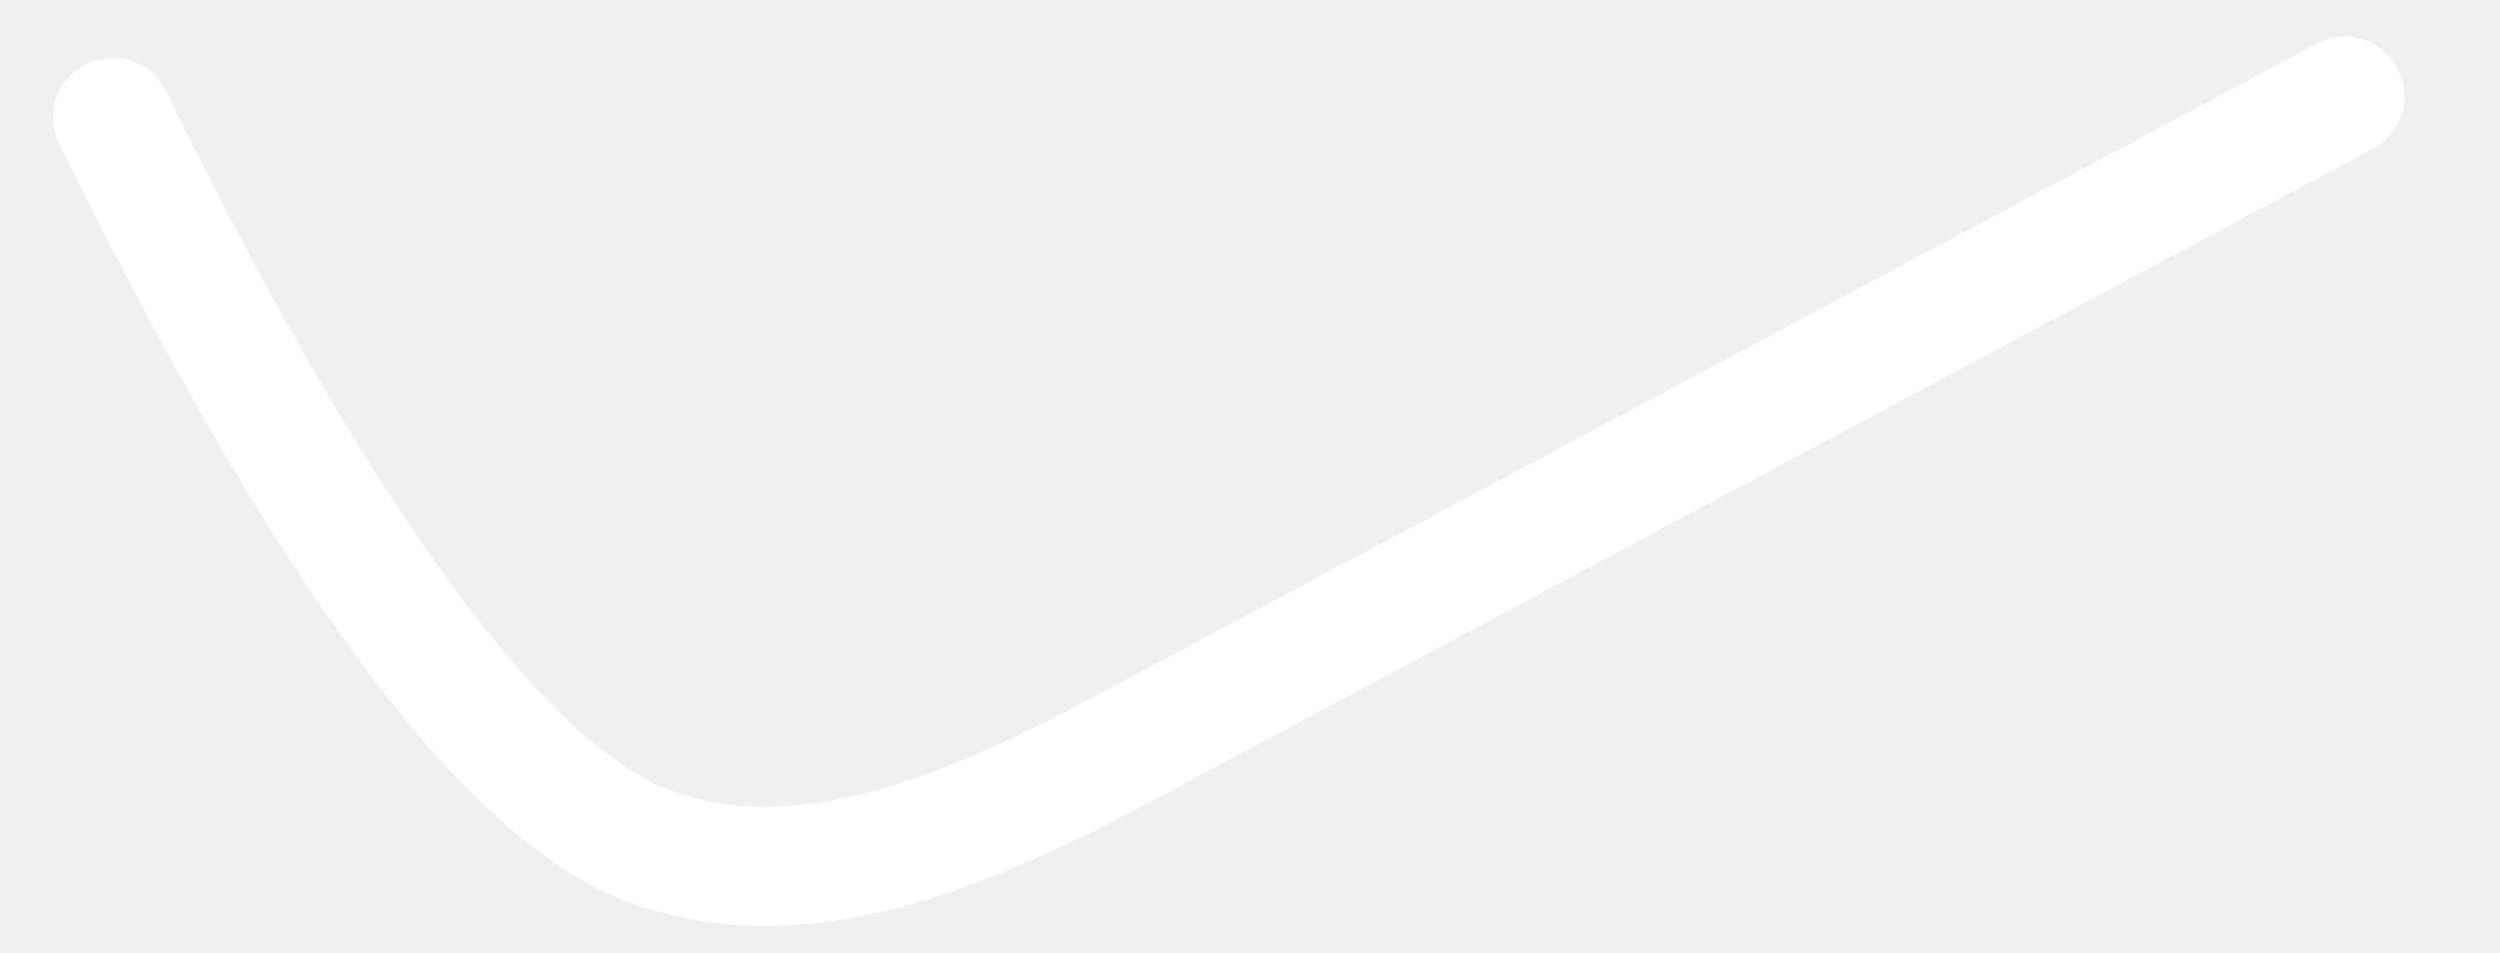
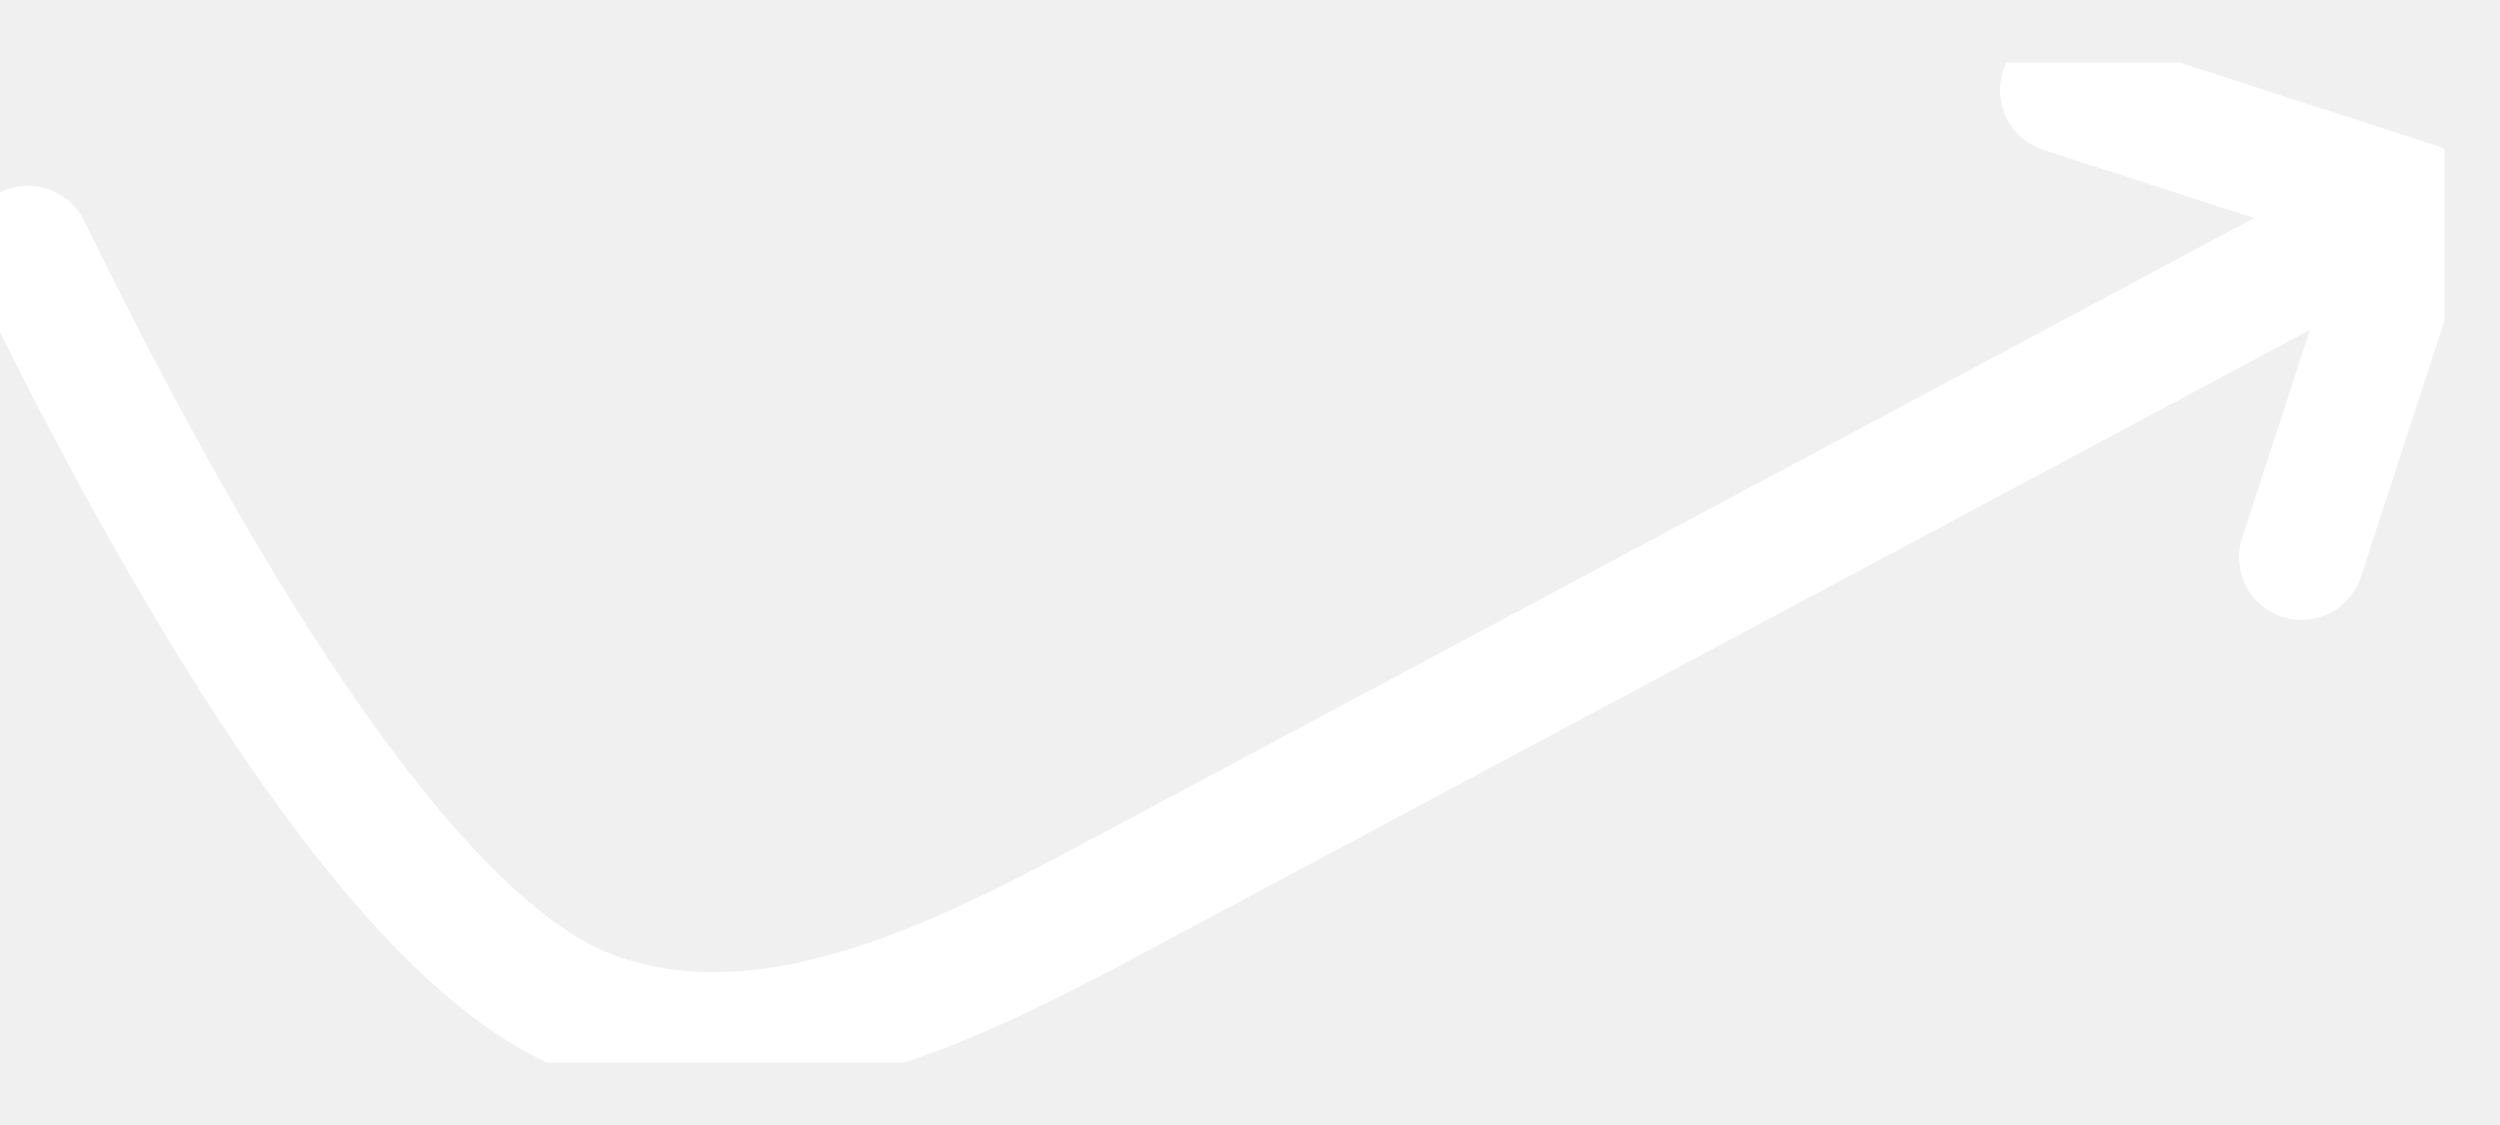
- <svg xmlns="http://www.w3.org/2000/svg" width="21" height="8" viewBox="0 0 21 8" fill="none">
-   <path d="M0.946 0.986C2.404 3.97 4.052 6.593 5.457 7.109C6.805 7.605 8.272 6.91 9.539 6.234C9.539 6.234 16.311 2.616 19.697 0.808" stroke="white" stroke-linecap="round" stroke-linejoin="round" />
+ <svg xmlns="http://www.w3.org/2000/svg" width="20" height="9" viewBox="0 0 20 9" fill="none">
+   <g clip-path="url(#clip0_138_7679)">
+     <path d="M16.5 0.723L19.332 1.639L18.412 4.459" stroke="white" stroke-linecap="round" stroke-linejoin="round" />
+     <path d="M0.224 1.986C1.682 4.97 3.33 7.593 4.735 8.109C6.083 8.605 7.55 7.91 8.817 7.234C8.817 7.234 15.589 3.616 18.975 1.808" stroke="white" stroke-linecap="round" stroke-linejoin="round" />
+   </g>
+   <defs>
+     <clipPath id="clip0_138_7679">
+       <rect width="19.556" height="8" fill="white" transform="translate(0 0.5)" />
+     </clipPath>
+   </defs>
</svg>
